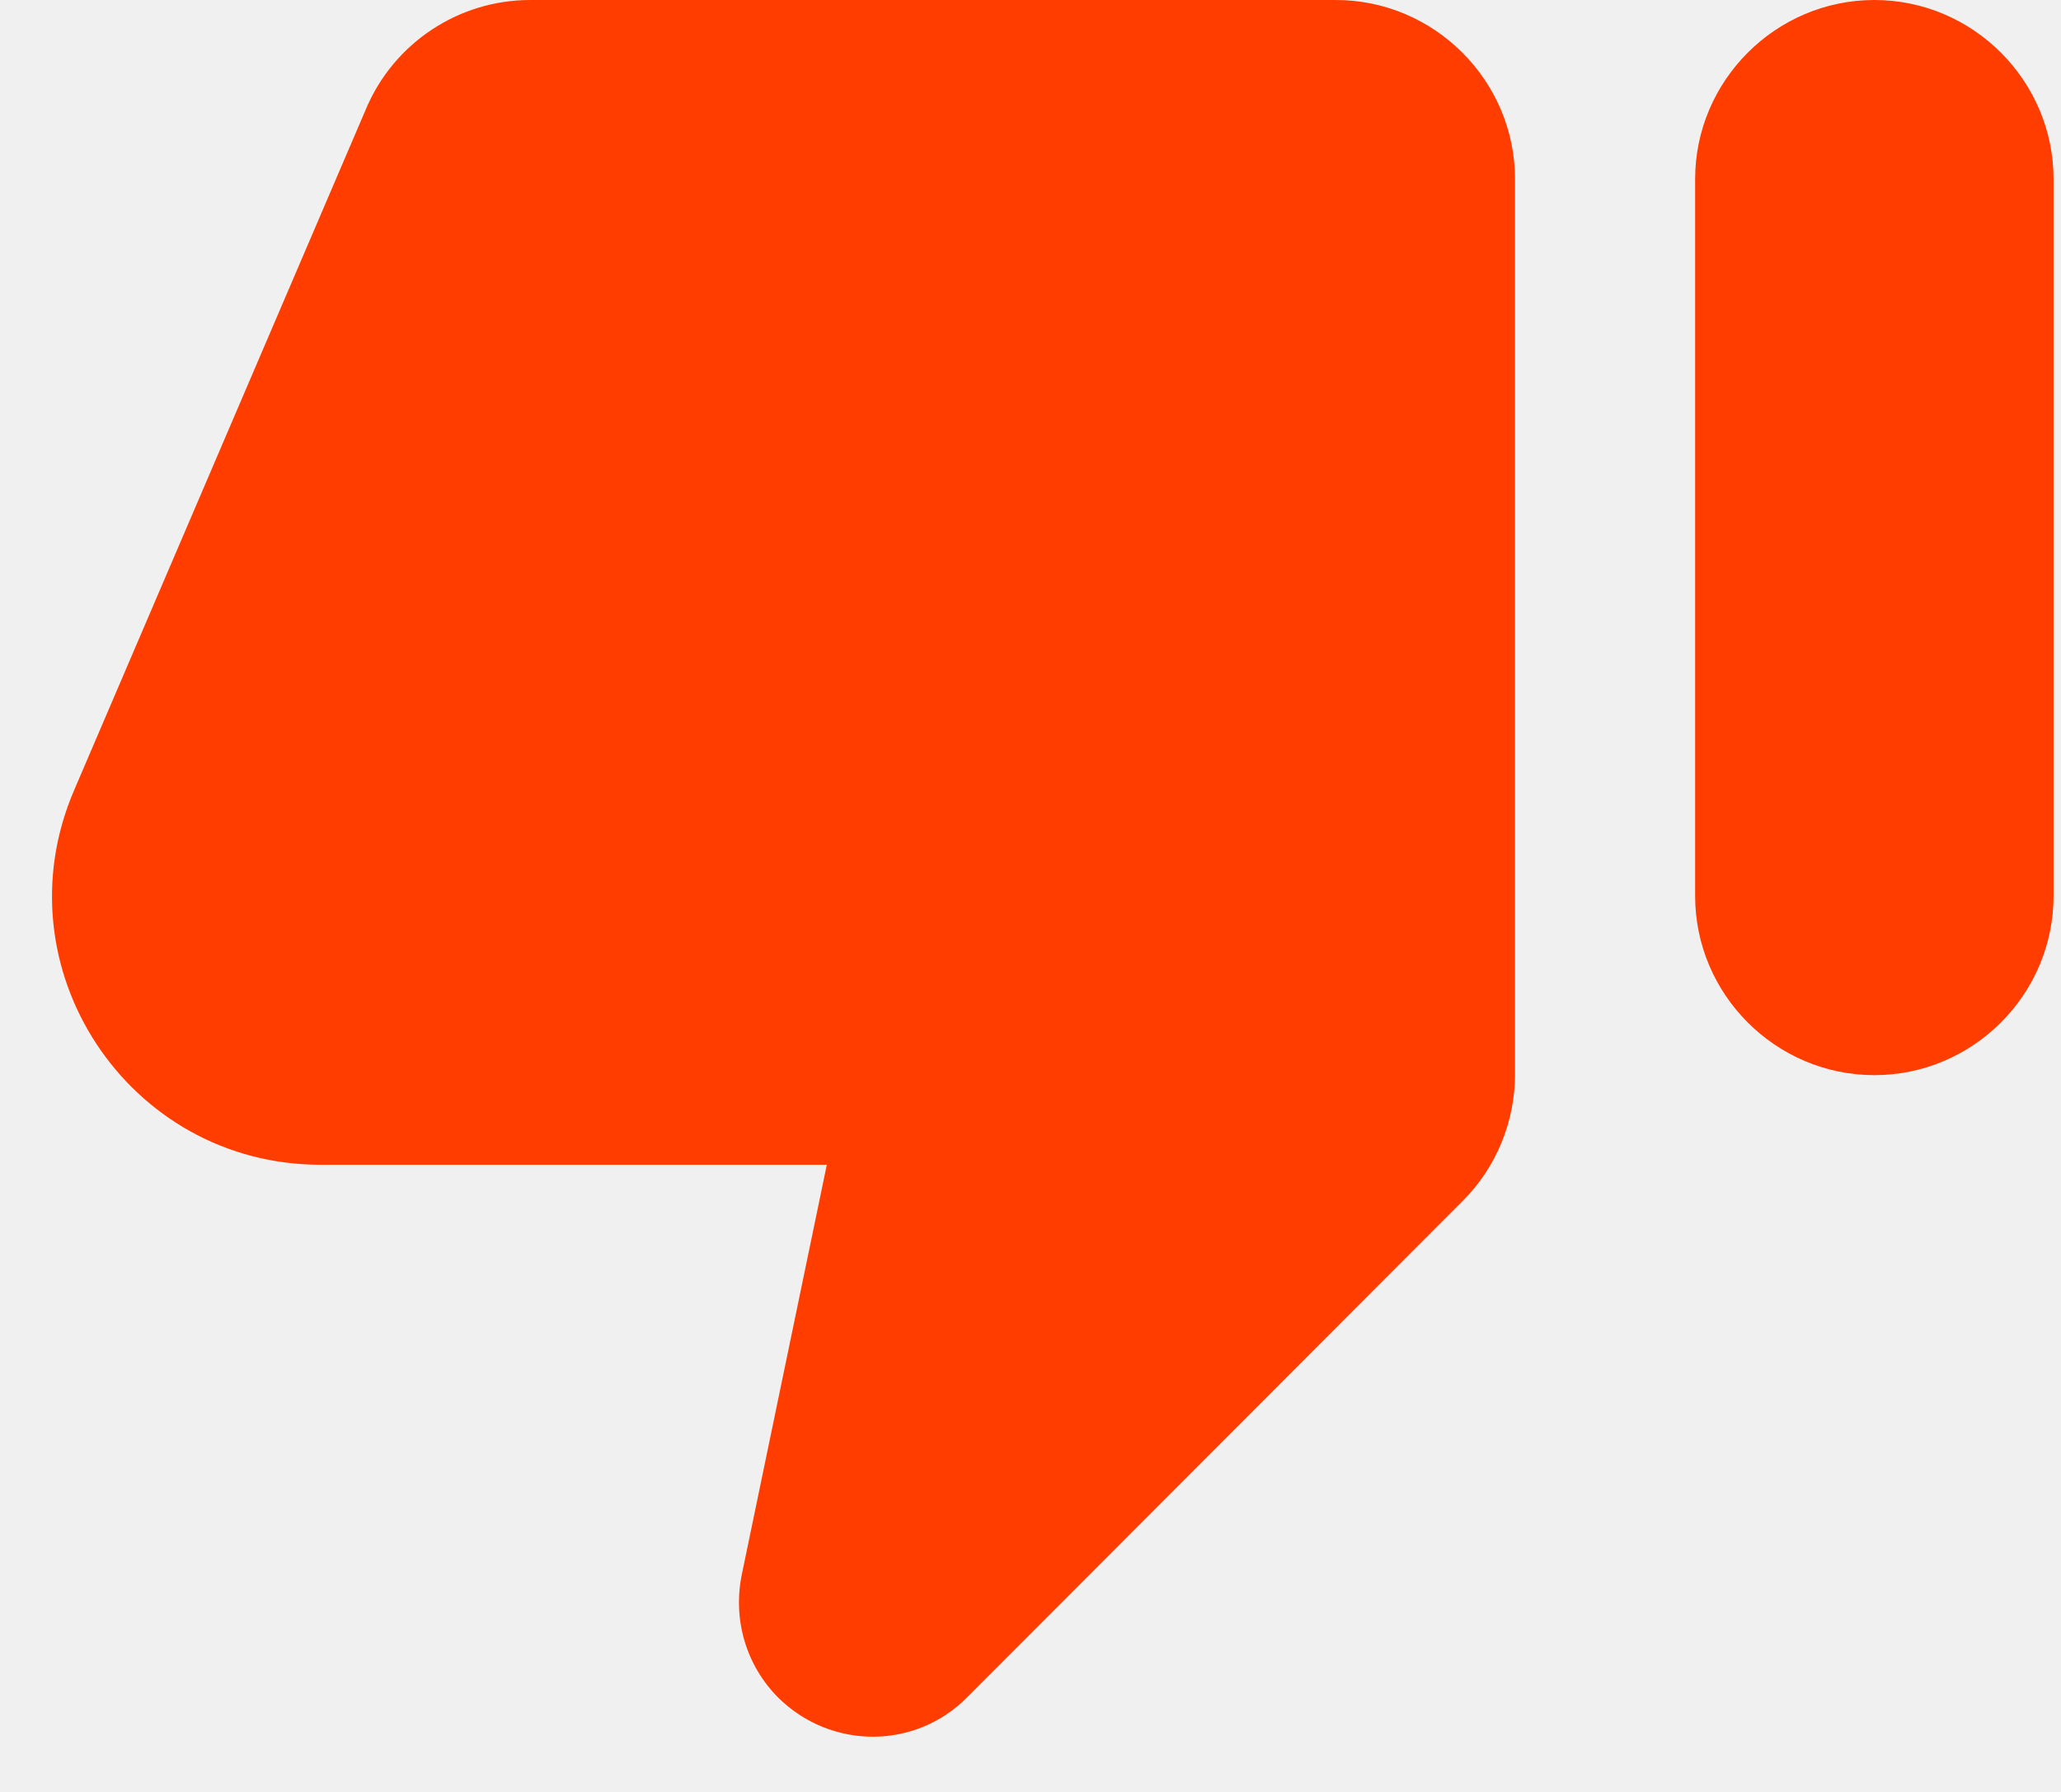
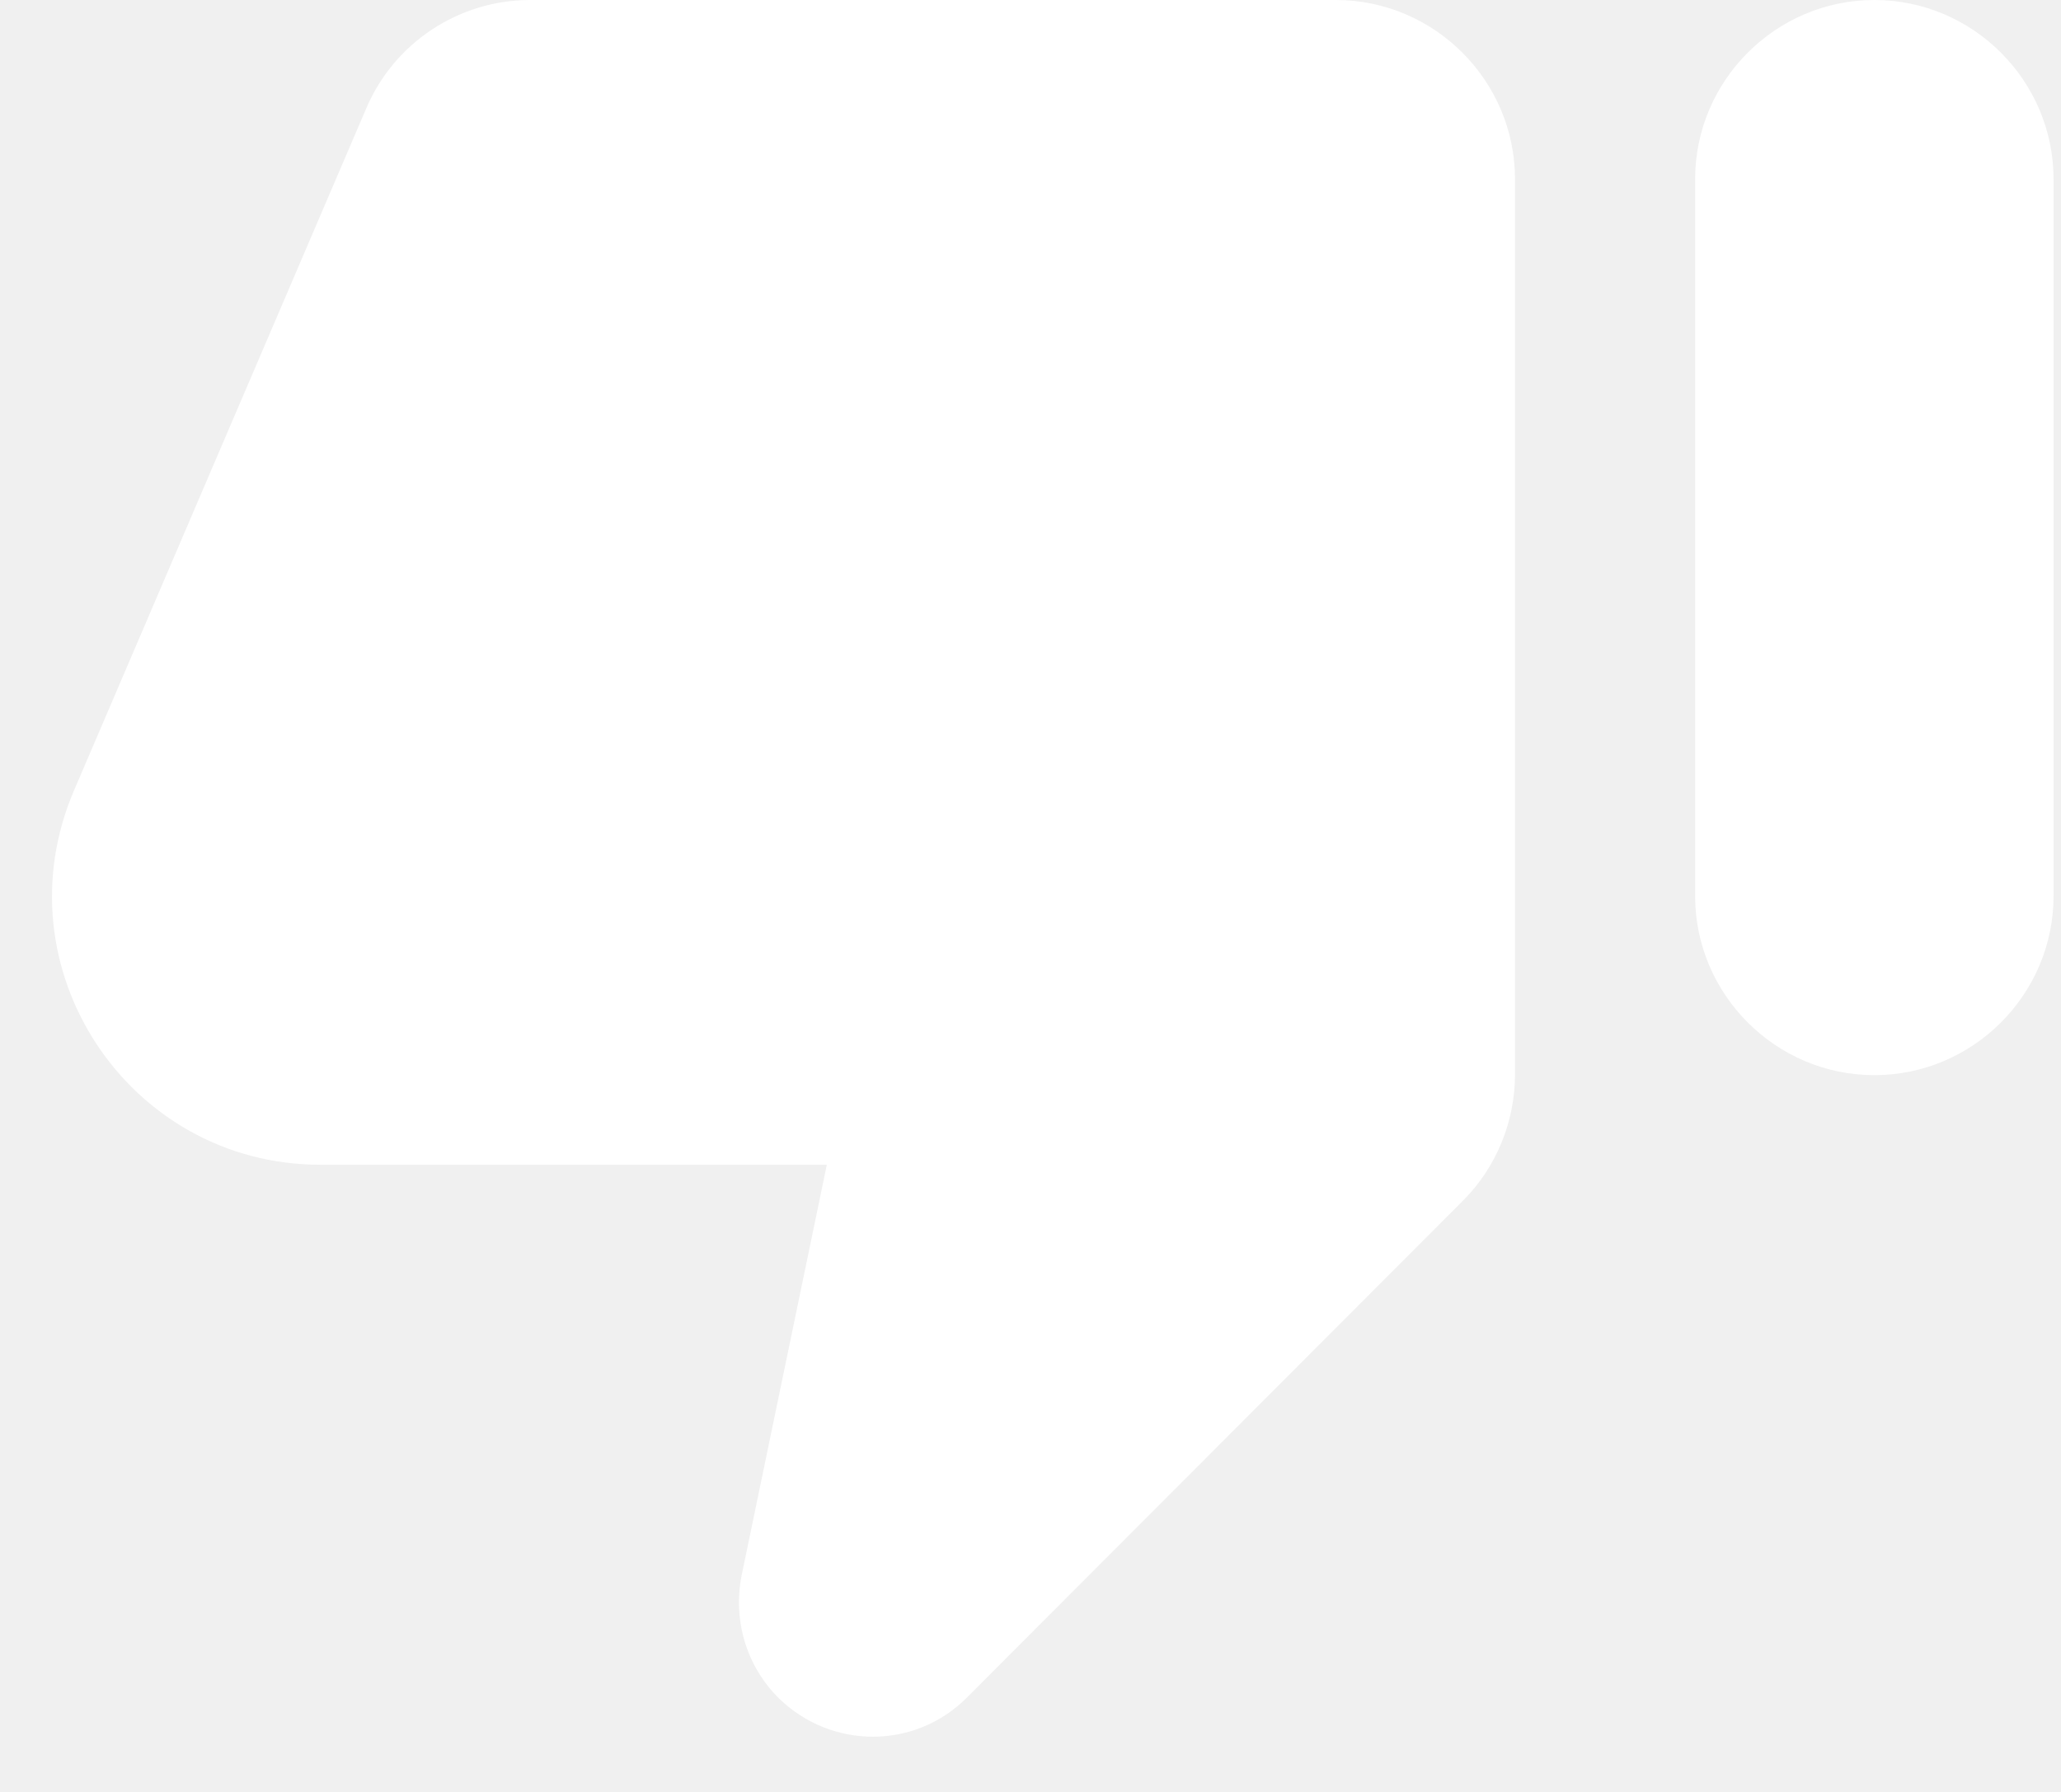
<svg xmlns="http://www.w3.org/2000/svg" width="23" height="20" viewBox="0 0 23 20" fill="none">
-   <path fill-rule="evenodd" clip-rule="evenodd" d="M10.797 18.94L16.327 13.4C16.697 13.03 16.907 12.52 16.907 11.99V2C16.907 0.9 16.007 0 14.907 0H5.917C5.117 0 4.397 0.48 4.087 1.21L0.827 8.82C-0.023 10.8 1.427 13 3.577 13H9.227L8.277 17.58C8.177 18.08 8.327 18.59 8.687 18.95C9.277 19.53 10.217 19.53 10.797 18.94ZM20.917 0C19.817 0 18.917 0.9 18.917 2V10C18.917 11.1 19.817 12 20.917 12C22.017 12 22.917 11.1 22.917 10V2C22.917 0.9 22.017 0 20.917 0Z" fill="#FF3D00" />
+   <path fill-rule="evenodd" clip-rule="evenodd" d="M10.797 18.94L16.327 13.4C16.697 13.03 16.907 12.52 16.907 11.99V2C16.907 0.9 16.007 0 14.907 0H5.917C5.117 0 4.397 0.48 4.087 1.21L0.827 8.82C-0.023 10.8 1.427 13 3.577 13H9.227L8.277 17.58C8.177 18.08 8.327 18.59 8.687 18.95C9.277 19.53 10.217 19.53 10.797 18.94ZM20.917 0C19.817 0 18.917 0.9 18.917 2V10C18.917 11.1 19.817 12 20.917 12C22.017 12 22.917 11.1 22.917 10V2C22.917 0.9 22.017 0 20.917 0Z" fill="#FFF" />
</svg>
